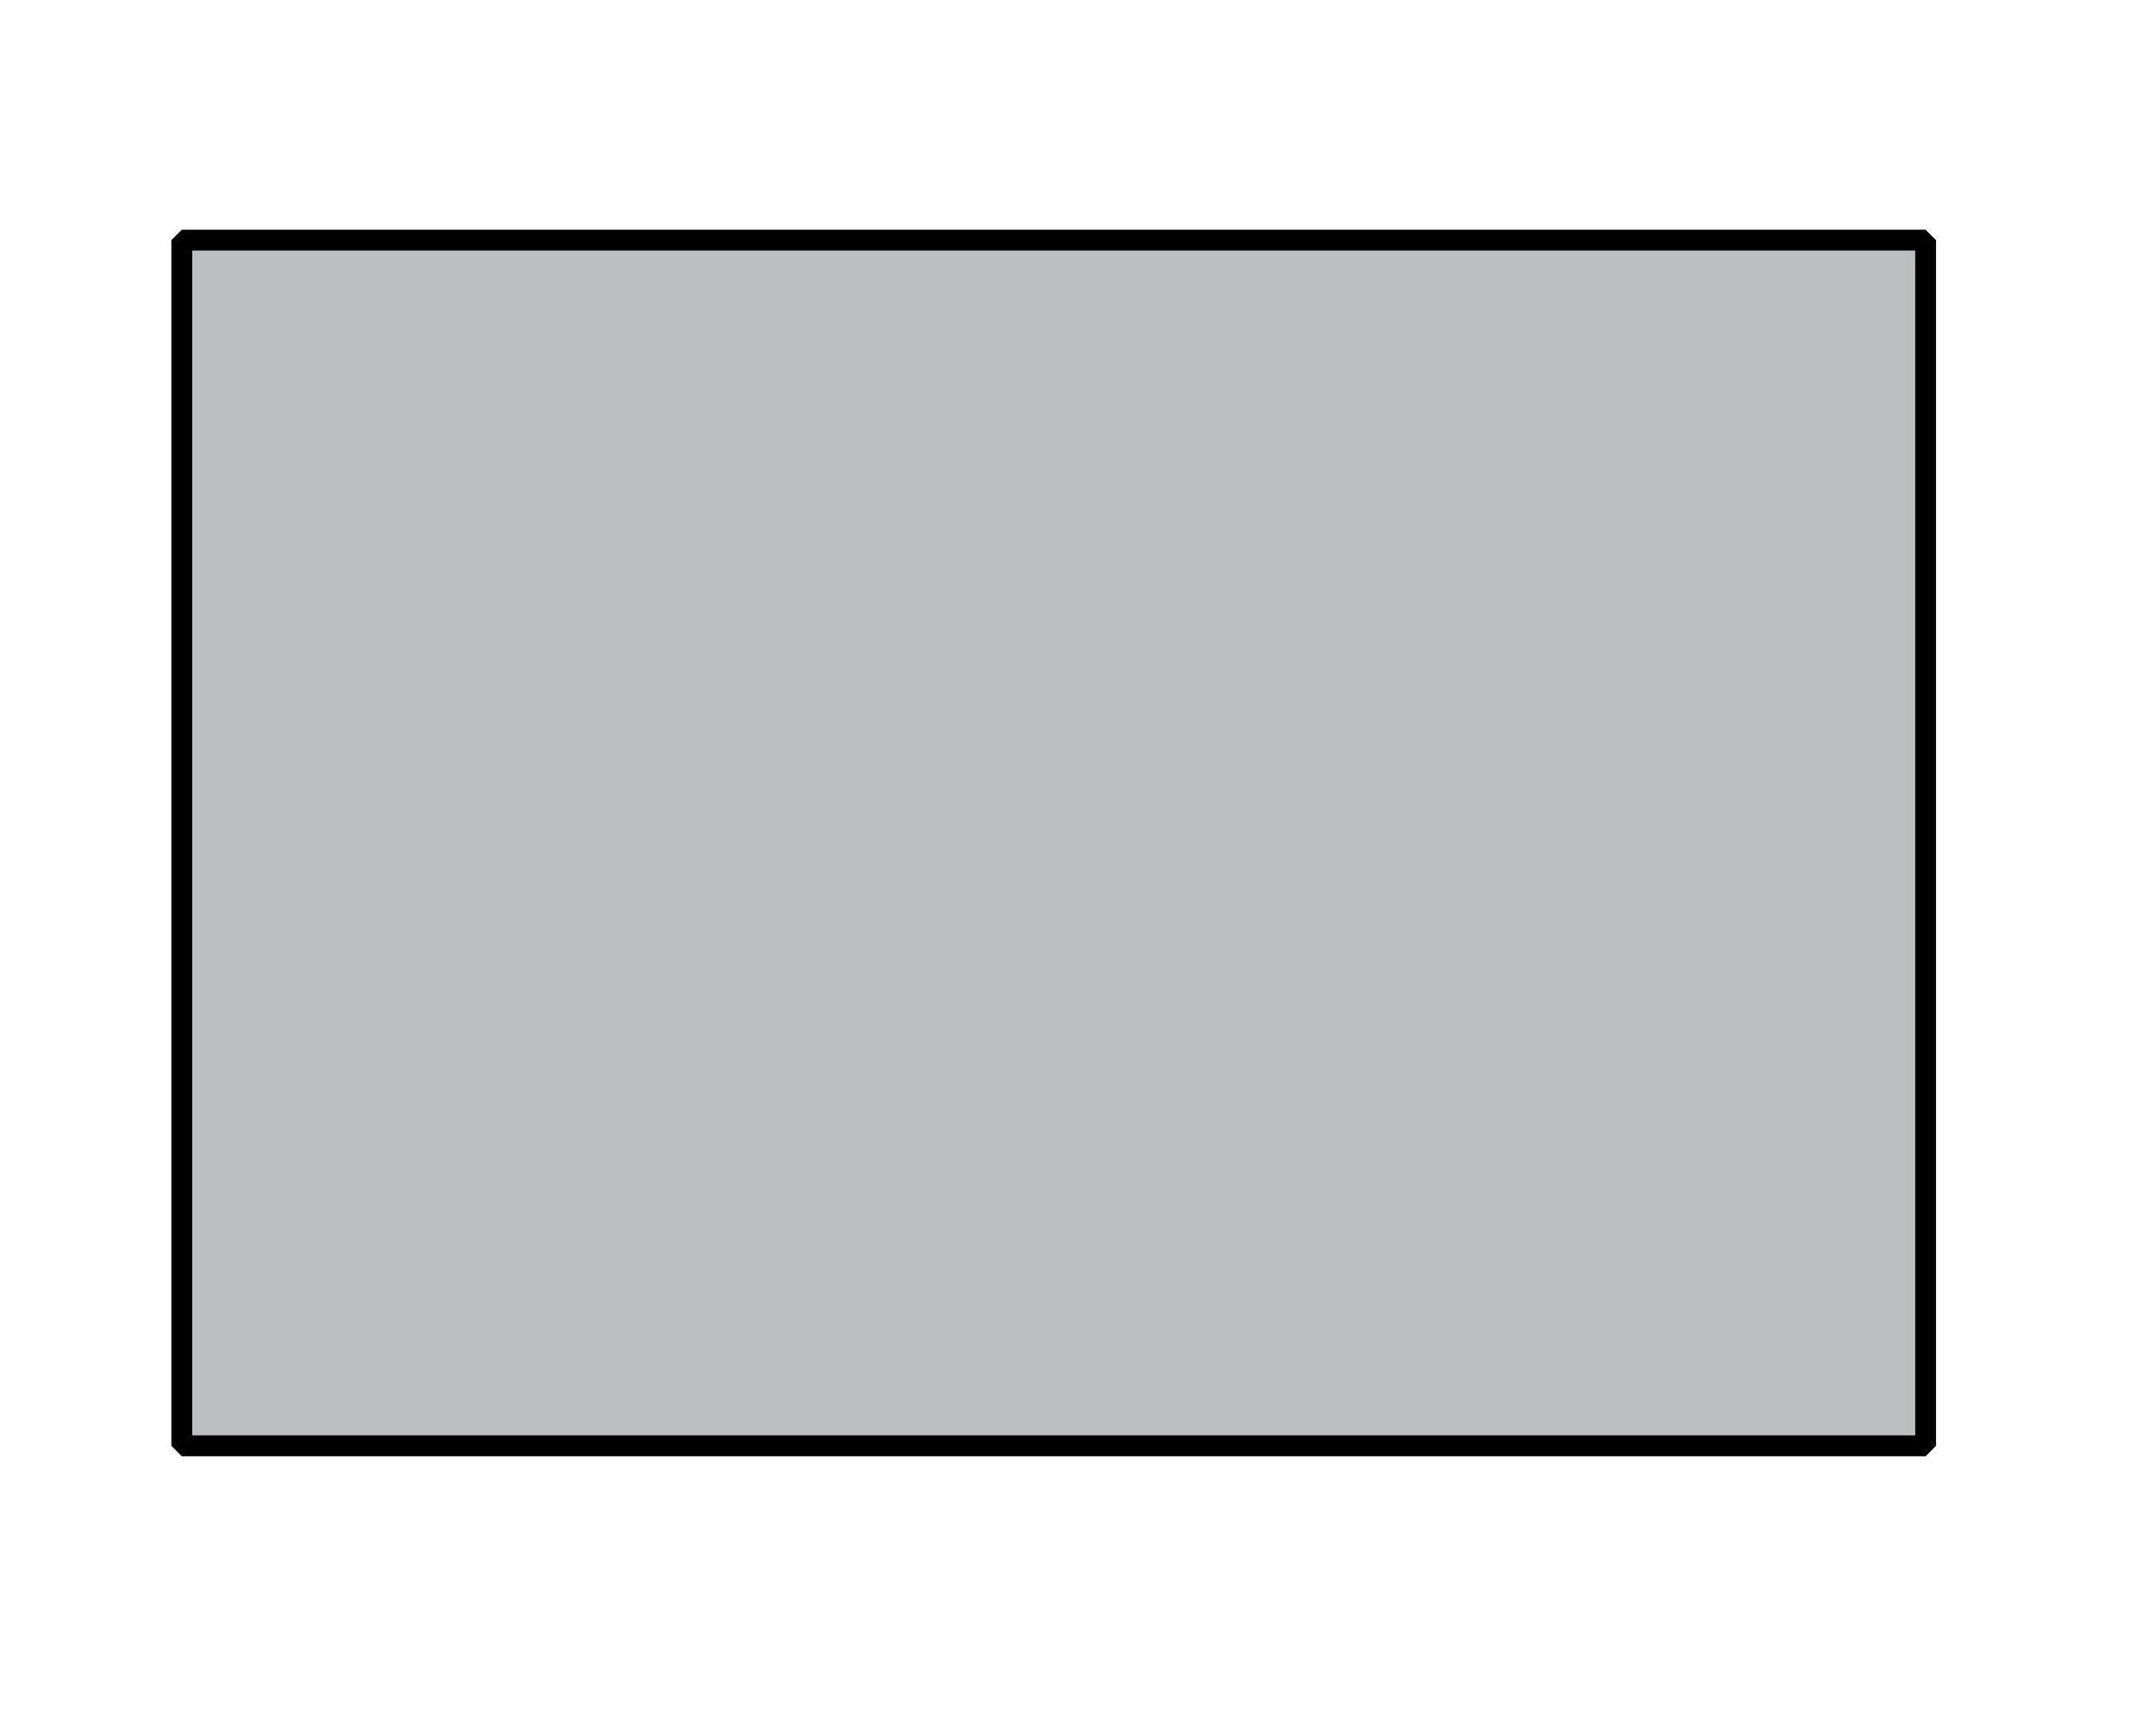
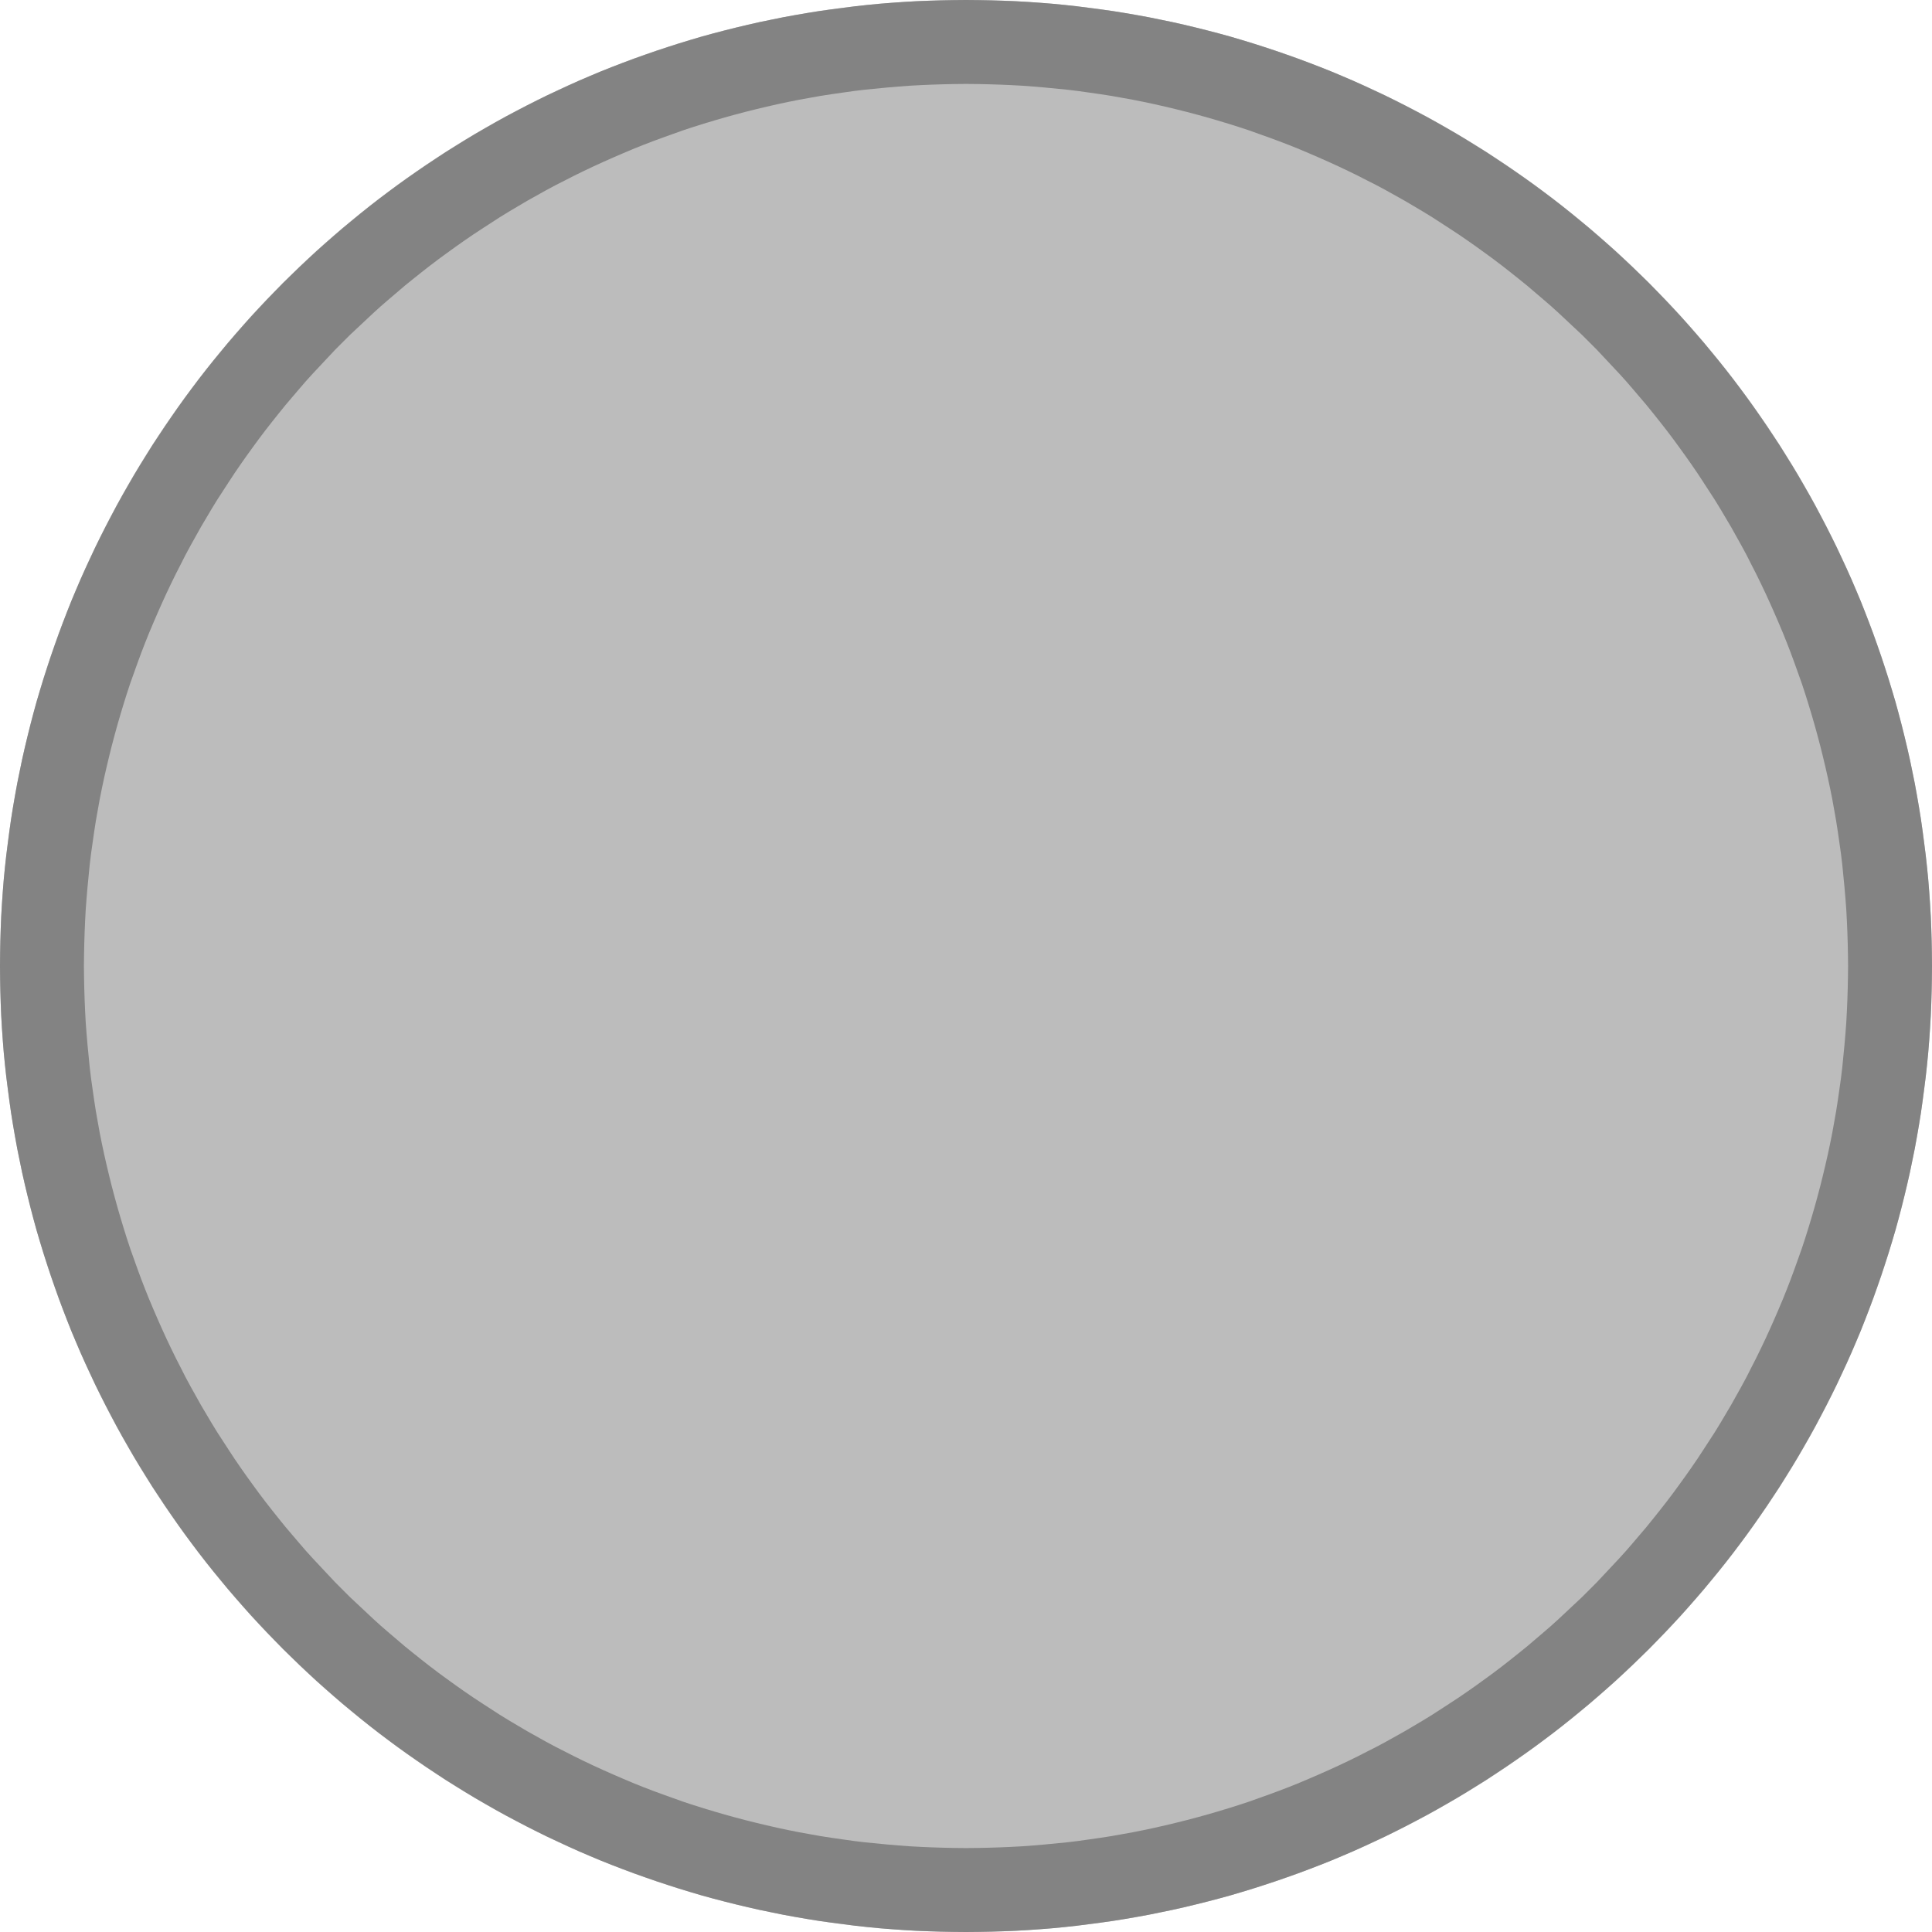
- <svg xmlns="http://www.w3.org/2000/svg" width="100%" height="100%" viewBox="0 0 29 23" version="1.1" xml:space="preserve" style="fill-rule:evenodd;clip-rule:evenodd;stroke-miterlimit:1.414;">
-   <rect id="Layer_1" x="2.445" y="3.23" width="23.456" height="16.219" style="fill:rgb(188,190,192);stroke-width:0.28px;stroke:black;" />
+ <svg xmlns="http://www.w3.org/2000/svg" width="100%" height="100%" viewBox="0 0 16 16" version="1.1" xml:space="preserve" style="fill-rule:evenodd;clip-rule:evenodd;stroke-linejoin:round;stroke-miterlimit:1.414;">
+   <g id="Calque1">
+     <circle cx="8" cy="8" r="8" style="fill:#bcbcbc;" />
+     <path d="M8,16l-0.103,-0.001l-0.103,-0.002l-0.103,-0.003l-0.102,-0.004l-0.103,-0.006l-0.101,-0.007l-0.102,-0.008l-0.101,-0.01l-0.1,-0.011l-0.1,-0.013l-0.1,-0.013l-0.1,-0.014l-0.099,-0.016l-0.098,-0.017l-0.099,-0.018l-0.097,-0.02l-0.098,-0.02l-0.097,-0.022l-0.096,-0.023l-0.096,-0.024l-0.096,-0.025l-0.095,-0.026l-0.094,-0.028l-0.095,-0.029l-0.093,-0.03l-0.094,-0.031l-0.092,-0.032l-0.093,-0.033l-0.091,-0.034l-0.091,-0.035l-0.091,-0.036l-0.09,-0.038l-0.089,-0.038l-0.089,-0.04l-0.088,-0.041l-0.088,-0.041l-0.087,-0.043l-0.087,-0.044l-0.086,-0.045l-0.085,-0.045l-0.085,-0.047l-0.084,-0.048l-0.083,-0.048l-0.083,-0.05l-0.082,-0.051l-0.082,-0.051l-0.08,-0.053l-0.08,-0.053l-0.08,-0.055l-0.079,-0.055l-0.078,-0.056l-0.077,-0.057l-0.077,-0.058l-0.076,-0.059l-0.075,-0.06l-0.074,-0.061l-0.074,-0.061l-0.073,-0.063l-0.072,-0.063l-0.072,-0.064l-0.071,-0.066l-0.069,-0.065l-0.069,-0.067l-0.069,-0.067l-0.067,-0.069l-0.067,-0.069l-0.065,-0.069l-0.066,-0.071l-0.064,-0.072l-0.063,-0.072l-0.063,-0.073l-0.061,-0.074l-0.061,-0.074l-0.06,-0.075l-0.059,-0.076l-0.058,-0.077l-0.057,-0.077l-0.056,-0.078l-0.055,-0.079l-0.055,-0.08l-0.053,-0.08l-0.053,-0.08l-0.051,-0.082l-0.051,-0.082l-0.05,-0.083l-0.048,-0.083l-0.048,-0.084l-0.047,-0.085l-0.045,-0.085l-0.045,-0.086l-0.044,-0.087l-0.043,-0.087l-0.041,-0.088l-0.041,-0.088l-0.04,-0.089l-0.038,-0.089l-0.038,-0.09l-0.036,-0.091l-0.035,-0.091l-0.034,-0.091l-0.033,-0.093l-0.032,-0.092l-0.031,-0.094l-0.03,-0.093l-0.029,-0.095l-0.028,-0.094l-0.026,-0.095l-0.025,-0.096l-0.024,-0.096l-0.023,-0.096l-0.022,-0.097l-0.02,-0.098l-0.02,-0.097l-0.018,-0.099l-0.017,-0.098l-0.016,-0.099l-0.014,-0.1l-0.013,-0.1l-0.013,-0.1l-0.011,-0.1l-0.01,-0.101l-0.008,-0.102l-0.007,-0.101l-0.006,-0.103l-0.004,-0.102l-0.003,-0.103l-0.002,-0.103l-0.001,-0.103l0.001,-0.103l0.002,-0.103l0.003,-0.103l0.004,-0.102l0.006,-0.103l0.007,-0.101l0.008,-0.102l0.01,-0.101l0.011,-0.1l0.013,-0.1l0.013,-0.1l0.014,-0.1l0.016,-0.099l0.017,-0.098l0.018,-0.099l0.02,-0.097l0.02,-0.098l0.022,-0.097l0.023,-0.096l0.024,-0.096l0.025,-0.096l0.026,-0.095l0.028,-0.094l0.029,-0.095l0.03,-0.093l0.031,-0.094l0.032,-0.092l0.033,-0.093l0.034,-0.091l0.035,-0.091l0.036,-0.091l0.038,-0.09l0.038,-0.089l0.04,-0.089l0.041,-0.088l0.041,-0.088l0.043,-0.087l0.044,-0.087l0.045,-0.086l0.045,-0.085l0.047,-0.085l0.048,-0.084l0.048,-0.083l0.05,-0.083l0.051,-0.082l0.051,-0.082l0.053,-0.08l0.053,-0.08l0.055,-0.08l0.055,-0.079l0.056,-0.078l0.057,-0.077l0.058,-0.077l0.059,-0.076l0.06,-0.075l0.061,-0.074l0.061,-0.074l0.063,-0.073l0.063,-0.072l0.064,-0.072l0.066,-0.071l0.065,-0.069l0.067,-0.069l0.067,-0.069l0.069,-0.067l0.069,-0.067l0.069,-0.065l0.071,-0.066l0.072,-0.064l0.072,-0.063l0.073,-0.063l0.074,-0.061l0.074,-0.061l0.075,-0.06l0.076,-0.059l0.077,-0.058l0.077,-0.057l0.078,-0.056l0.079,-0.055l0.08,-0.055l0.08,-0.053l0.08,-0.053l0.082,-0.051l0.082,-0.051l0.083,-0.05l0.083,-0.048l0.084,-0.048l0.085,-0.047l0.085,-0.045l0.086,-0.045l0.087,-0.044l0.087,-0.043l0.088,-0.041l0.088,-0.041l0.089,-0.04l0.089,-0.038l0.09,-0.038l0.091,-0.036l0.091,-0.035l0.091,-0.034l0.093,-0.033l0.092,-0.032l0.094,-0.031l0.093,-0.03l0.095,-0.029l0.094,-0.028l0.095,-0.026l0.096,-0.025l0.096,-0.024l0.096,-0.023l0.097,-0.022l0.098,-0.02l0.097,-0.02l0.099,-0.018l0.098,-0.017l0.099,-0.016l0.1,-0.014l0.1,-0.013l0.1,-0.013l0.1,-0.011l0.101,-0.01l0.102,-0.008l0.101,-0.007l0.103,-0.006l0.102,-0.004l0.103,-0.003l0.103,-0.002l0.103,-0.001l0.103,0.001l0.103,0.002l0.103,0.003l0.102,0.004l0.103,0.006l0.101,0.007l0.102,0.008l0.101,0.01l0.1,0.011l0.1,0.013l0.1,0.013l0.1,0.014l0.099,0.016l0.098,0.017l0.099,0.018l0.097,0.02l0.098,0.02l0.097,0.022l0.096,0.023l0.096,0.024l0.096,0.025l0.095,0.026l0.094,0.028l0.095,0.029l0.093,0.03l0.094,0.031l0.092,0.032l0.093,0.033l0.091,0.034l0.091,0.035l0.091,0.036l0.09,0.038l0.089,0.038l0.089,0.04l0.088,0.041l0.088,0.041l0.087,0.043l0.087,0.044l0.086,0.045l0.085,0.045l0.085,0.047l0.084,0.048l0.083,0.048l0.083,0.05l0.082,0.051l0.082,0.051l0.08,0.053l0.08,0.053l0.08,0.055l0.079,0.055l0.078,0.056l0.077,0.057l0.077,0.058l0.076,0.059l0.075,0.06l0.074,0.061l0.074,0.061l0.073,0.063l0.072,0.063l0.072,0.064l0.071,0.066l0.069,0.065l0.069,0.067l0.069,0.067l0.067,0.069l0.067,0.069l0.065,0.069l0.066,0.071l0.064,0.072l0.063,0.072l0.063,0.073l0.061,0.074l0.061,0.074l0.06,0.075l0.059,0.076l0.058,0.077l0.057,0.077l0.056,0.078l0.055,0.079l0.055,0.08l0.053,0.08l0.053,0.08l0.051,0.082l0.051,0.082l0.05,0.083l0.048,0.083l0.048,0.084l0.047,0.085l0.045,0.085l0.045,0.086l0.044,0.087l0.043,0.087l0.041,0.088l0.041,0.088l0.04,0.089l0.038,0.089l0.038,0.09l0.036,0.091l0.035,0.091l0.034,0.091l0.033,0.093l0.032,0.092l0.031,0.094l0.03,0.093l0.029,0.095l0.028,0.094l0.026,0.095l0.025,0.096l0.024,0.096l0.023,0.096l0.022,0.097l0.02,0.098l0.02,0.097l0.018,0.099l0.017,0.098l0.016,0.099l0.014,0.1l0.013,0.1l0.013,0.1l0.011,0.1l0.01,0.101l0.008,0.102l0.007,0.101l0.006,0.103l0.004,0.102l0.003,0.103l0.002,0.103l0.001,0.103l-0.001,0.103l-0.002,0.103l-0.003,0.103l-0.004,0.102l-0.006,0.103l-0.007,0.101l-0.008,0.102l-0.01,0.101l-0.011,0.1l-0.013,0.1l-0.013,0.1l-0.014,0.1l-0.016,0.099l-0.017,0.098l-0.018,0.099l-0.02,0.097l-0.02,0.098l-0.022,0.097l-0.023,0.096l-0.024,0.096l-0.025,0.096l-0.026,0.095l-0.028,0.094l-0.029,0.095l-0.03,0.093l-0.031,0.094l-0.032,0.092l-0.033,0.093l-0.034,0.091l-0.035,0.091l-0.036,0.091l-0.038,0.09l-0.038,0.089l-0.04,0.089l-0.041,0.088l-0.041,0.088l-0.043,0.087l-0.044,0.087l-0.045,0.086l-0.045,0.085l-0.047,0.085l-0.048,0.084l-0.048,0.083l-0.05,0.083l-0.051,0.082l-0.051,0.082l-0.053,0.08l-0.053,0.08l-0.055,0.08l-0.055,0.079l-0.056,0.078l-0.057,0.077l-0.058,0.077l-0.059,0.076l-0.06,0.075l-0.061,0.074l-0.061,0.074l-0.063,0.073l-0.063,0.072l-0.064,0.072l-0.066,0.071l-0.065,0.069l-0.067,0.069l-0.067,0.069l-0.069,0.067l-0.069,0.067l-0.069,0.065l-0.071,0.066l-0.072,0.064l-0.072,0.063l-0.073,0.063l-0.074,0.061l-0.074,0.061l-0.075,0.06l-0.076,0.059l-0.077,0.058l-0.077,0.057l-0.078,0.056l-0.079,0.055l-0.08,0.055l-0.08,0.053l-0.08,0.053l-0.082,0.051l-0.082,0.051l-0.083,0.05l-0.083,0.048l-0.084,0.048l-0.085,0.047l-0.085,0.045l-0.086,0.045l-0.087,0.044l-0.087,0.043l-0.088,0.041l-0.088,0.041l-0.089,0.04l-0.089,0.038l-0.09,0.038l-0.091,0.036l-0.091,0.035l-0.091,0.034l-0.093,0.033l-0.092,0.032l-0.094,0.031l-0.093,0.03l-0.095,0.029l-0.094,0.028l-0.095,0.026l-0.096,0.025l-0.096,0.024l-0.096,0.023l-0.097,0.022l-0.098,0.02l-0.097,0.02l-0.099,0.018l-0.098,0.017l-0.099,0.016l-0.1,0.014l-0.1,0.013l-0.1,0.013l-0.1,0.011l-0.101,0.01l-0.102,0.008l-0.101,0.007l-0.103,0.006l-0.102,0.004l-0.103,0.003l-0.103,0.002l-0.103,0.001ZM8,15.305l0.094,-0.001l0.095,-0.002l0.094,-0.003l0.093,-0.004l0.093,-0.005l0.093,-0.007l0.093,-0.008l0.092,-0.009l0.092,-0.009l0.091,-0.011l0.092,-0.013l0.091,-0.013l0.09,-0.014l0.09,-0.016l0.089,-0.016l0.09,-0.018l0.089,-0.019l0.088,-0.02l0.088,-0.021l0.088,-0.022l0.087,-0.023l0.087,-0.024l0.086,-0.025l0.086,-0.026l0.086,-0.027l0.085,-0.028l0.084,-0.03l0.084,-0.03l0.084,-0.031l0.083,-0.032l0.082,-0.033l0.083,-0.035l0.081,-0.035l0.081,-0.036l0.081,-0.037l0.08,-0.038l0.08,-0.039l0.078,-0.04l0.079,-0.04l0.078,-0.042l0.077,-0.043l0.077,-0.043l0.076,-0.045l0.076,-0.045l0.075,-0.046l0.074,-0.048l0.074,-0.048l0.073,-0.048l0.073,-0.05l0.071,-0.05l0.072,-0.052l0.071,-0.052l0.07,-0.053l0.069,-0.054l0.069,-0.055l0.068,-0.055l0.067,-0.057l0.067,-0.057l0.066,-0.057l0.065,-0.059l0.064,-0.06l0.064,-0.06l0.064,-0.06l0.062,-0.062l0.062,-0.062l0.06,-0.064l0.06,-0.064l0.06,-0.064l0.059,-0.065l0.057,-0.066l0.057,-0.067l0.057,-0.067l0.055,-0.068l0.055,-0.069l0.054,-0.069l0.053,-0.07l0.052,-0.071l0.052,-0.072l0.05,-0.071l0.05,-0.073l0.048,-0.073l0.048,-0.074l0.048,-0.074l0.046,-0.075l0.045,-0.076l0.045,-0.076l0.043,-0.077l0.043,-0.077l0.042,-0.078l0.04,-0.079l0.04,-0.078l0.039,-0.08l0.038,-0.08l0.037,-0.081l0.036,-0.081l0.035,-0.081l0.035,-0.083l0.033,-0.082l0.032,-0.083l0.031,-0.084l0.03,-0.084l0.03,-0.084l0.028,-0.085l0.027,-0.086l0.026,-0.086l0.025,-0.086l0.024,-0.087l0.023,-0.087l0.022,-0.088l0.021,-0.088l0.02,-0.088l0.019,-0.089l0.018,-0.09l0.016,-0.089l0.016,-0.09l0.014,-0.09l0.013,-0.091l0.013,-0.092l0.011,-0.091l0.009,-0.092l0.009,-0.092l0.008,-0.093l0.007,-0.093l0.005,-0.093l0.004,-0.093l0.003,-0.094l0.002,-0.095l0.001,-0.094l-0.001,-0.094l-0.002,-0.095l-0.003,-0.094l-0.004,-0.093l-0.005,-0.093l-0.007,-0.093l-0.008,-0.093l-0.009,-0.092l-0.009,-0.092l-0.011,-0.091l-0.013,-0.092l-0.013,-0.091l-0.014,-0.09l-0.016,-0.09l-0.016,-0.089l-0.018,-0.09l-0.019,-0.089l-0.02,-0.088l-0.021,-0.088l-0.022,-0.088l-0.023,-0.087l-0.024,-0.087l-0.025,-0.086l-0.026,-0.086l-0.027,-0.086l-0.028,-0.085l-0.03,-0.084l-0.03,-0.084l-0.031,-0.084l-0.032,-0.083l-0.033,-0.082l-0.035,-0.083l-0.035,-0.081l-0.036,-0.081l-0.037,-0.081l-0.038,-0.08l-0.039,-0.08l-0.04,-0.078l-0.04,-0.079l-0.042,-0.078l-0.043,-0.077l-0.043,-0.077l-0.045,-0.076l-0.045,-0.076l-0.046,-0.075l-0.048,-0.074l-0.048,-0.074l-0.048,-0.073l-0.05,-0.073l-0.05,-0.071l-0.052,-0.072l-0.052,-0.071l-0.053,-0.07l-0.054,-0.069l-0.055,-0.069l-0.055,-0.068l-0.057,-0.067l-0.057,-0.067l-0.057,-0.066l-0.059,-0.065l-0.06,-0.064l-0.06,-0.064l-0.06,-0.064l-0.062,-0.062l-0.062,-0.062l-0.064,-0.06l-0.064,-0.06l-0.064,-0.06l-0.065,-0.059l-0.066,-0.057l-0.067,-0.057l-0.067,-0.057l-0.068,-0.055l-0.069,-0.055l-0.069,-0.054l-0.07,-0.053l-0.071,-0.052l-0.072,-0.052l-0.071,-0.05l-0.073,-0.05l-0.073,-0.048l-0.074,-0.048l-0.074,-0.048l-0.075,-0.046l-0.076,-0.045l-0.076,-0.045l-0.077,-0.043l-0.077,-0.043l-0.078,-0.042l-0.079,-0.04l-0.078,-0.04l-0.08,-0.039l-0.08,-0.038l-0.081,-0.037l-0.081,-0.036l-0.081,-0.035l-0.083,-0.035l-0.082,-0.033l-0.083,-0.032l-0.084,-0.031l-0.084,-0.03l-0.084,-0.03l-0.085,-0.028l-0.086,-0.027l-0.086,-0.026l-0.086,-0.025l-0.087,-0.024l-0.087,-0.023l-0.088,-0.022l-0.088,-0.021l-0.088,-0.02l-0.089,-0.019l-0.09,-0.018l-0.089,-0.016l-0.09,-0.016l-0.09,-0.014l-0.091,-0.013l-0.092,-0.013l-0.091,-0.011l-0.092,-0.009l-0.092,-0.009l-0.093,-0.008l-0.093,-0.007l-0.093,-0.005l-0.093,-0.004l-0.094,-0.003l-0.095,-0.002l-0.094,-0.001l-0.094,0.001l-0.095,0.002l-0.094,0.003l-0.093,0.004l-0.093,0.005l-0.093,0.007l-0.093,0.008l-0.092,0.009l-0.092,0.009l-0.091,0.011l-0.092,0.013l-0.091,0.013l-0.09,0.014l-0.09,0.016l-0.089,0.016l-0.09,0.018l-0.089,0.019l-0.088,0.02l-0.088,0.021l-0.088,0.022l-0.087,0.023l-0.087,0.024l-0.086,0.025l-0.086,0.026l-0.086,0.027l-0.085,0.028l-0.084,0.03l-0.084,0.03l-0.084,0.031l-0.083,0.032l-0.082,0.033l-0.083,0.035l-0.081,0.035l-0.081,0.036l-0.081,0.037l-0.08,0.038l-0.08,0.039l-0.078,0.04l-0.079,0.04l-0.078,0.042l-0.077,0.043l-0.077,0.043l-0.076,0.045l-0.076,0.045l-0.075,0.046l-0.074,0.048l-0.074,0.048l-0.073,0.048l-0.073,0.05l-0.071,0.05l-0.072,0.052l-0.071,0.052l-0.07,0.053l-0.069,0.054l-0.069,0.055l-0.068,0.055l-0.067,0.057l-0.067,0.057l-0.066,0.057l-0.065,0.059l-0.064,0.06l-0.064,0.06l-0.064,0.06l-0.062,0.062l-0.062,0.062l-0.06,0.064l-0.06,0.064l-0.06,0.064l-0.059,0.065l-0.057,0.066l-0.057,0.067l-0.057,0.067l-0.055,0.068l-0.055,0.069l-0.054,0.069l-0.053,0.07l-0.052,0.071l-0.052,0.072l-0.05,0.071l-0.05,0.073l-0.048,0.073l-0.048,0.074l-0.048,0.074l-0.046,0.075l-0.045,0.076l-0.045,0.076l-0.043,0.077l-0.043,0.077l-0.042,0.078l-0.04,0.079l-0.04,0.078l-0.039,0.08l-0.038,0.08l-0.037,0.081l-0.036,0.081l-0.035,0.081l-0.035,0.083l-0.033,0.082l-0.032,0.083l-0.031,0.084l-0.03,0.084l-0.03,0.084l-0.028,0.085l-0.027,0.086l-0.026,0.086l-0.025,0.086l-0.024,0.087l-0.023,0.087l-0.022,0.088l-0.021,0.088l-0.02,0.088l-0.019,0.089l-0.018,0.09l-0.016,0.089l-0.016,0.09l-0.014,0.09l-0.013,0.091l-0.013,0.092l-0.011,0.091l-0.009,0.092l-0.009,0.092l-0.008,0.093l-0.007,0.093l-0.005,0.093l-0.004,0.093l-0.003,0.094l-0.002,0.095l-0.001,0.094l0.001,0.094l0.002,0.095l0.003,0.094l0.004,0.093l0.005,0.093l0.007,0.093l0.008,0.093l0.009,0.092l0.009,0.092l0.011,0.091l0.013,0.092l0.013,0.091l0.014,0.09l0.016,0.09l0.016,0.089l0.018,0.09l0.019,0.089l0.02,0.088l0.021,0.088l0.022,0.088l0.023,0.087l0.024,0.087l0.025,0.086l0.026,0.086l0.027,0.086l0.028,0.085l0.03,0.084l0.03,0.084l0.031,0.084l0.032,0.083l0.033,0.082l0.035,0.083l0.035,0.081l0.036,0.081l0.037,0.081l0.038,0.08l0.039,0.08l0.04,0.078l0.04,0.079l0.042,0.078l0.043,0.077l0.043,0.077l0.045,0.076l0.045,0.076l0.046,0.075l0.048,0.074l0.048,0.074l0.048,0.073l0.05,0.073l0.05,0.071l0.052,0.072l0.052,0.071l0.053,0.07l0.054,0.069l0.055,0.069l0.055,0.068l0.057,0.067l0.057,0.067l0.057,0.066l0.059,0.065l0.06,0.064l0.06,0.064l0.06,0.064l0.062,0.062l0.062,0.062l0.064,0.06l0.064,0.06l0.064,0.06l0.065,0.059l0.066,0.057l0.067,0.057l0.067,0.057l0.068,0.055l0.069,0.055l0.069,0.054l0.07,0.053l0.071,0.052l0.072,0.052l0.071,0.05l0.073,0.05l0.073,0.048l0.074,0.048l0.074,0.048l0.075,0.046l0.076,0.045l0.076,0.045l0.077,0.043l0.077,0.043l0.078,0.042l0.079,0.04l0.078,0.04l0.08,0.039l0.08,0.038l0.081,0.037l0.081,0.036l0.081,0.035l0.083,0.035l0.082,0.033l0.083,0.032l0.084,0.031l0.084,0.03l0.084,0.03l0.085,0.028l0.086,0.027l0.086,0.026l0.086,0.025l0.087,0.024l0.087,0.023l0.088,0.022l0.088,0.021l0.088,0.02l0.089,0.019l0.09,0.018l0.089,0.016l0.09,0.016l0.09,0.014l0.091,0.013l0.092,0.013l0.091,0.011l0.092,0.009l0.092,0.009l0.093,0.008l0.093,0.007l0.093,0.005l0.093,0.004l0.094,0.003l0.095,0.002l0.094,0.001Z" style="fill:#838383;" />
+   </g>
</svg>
